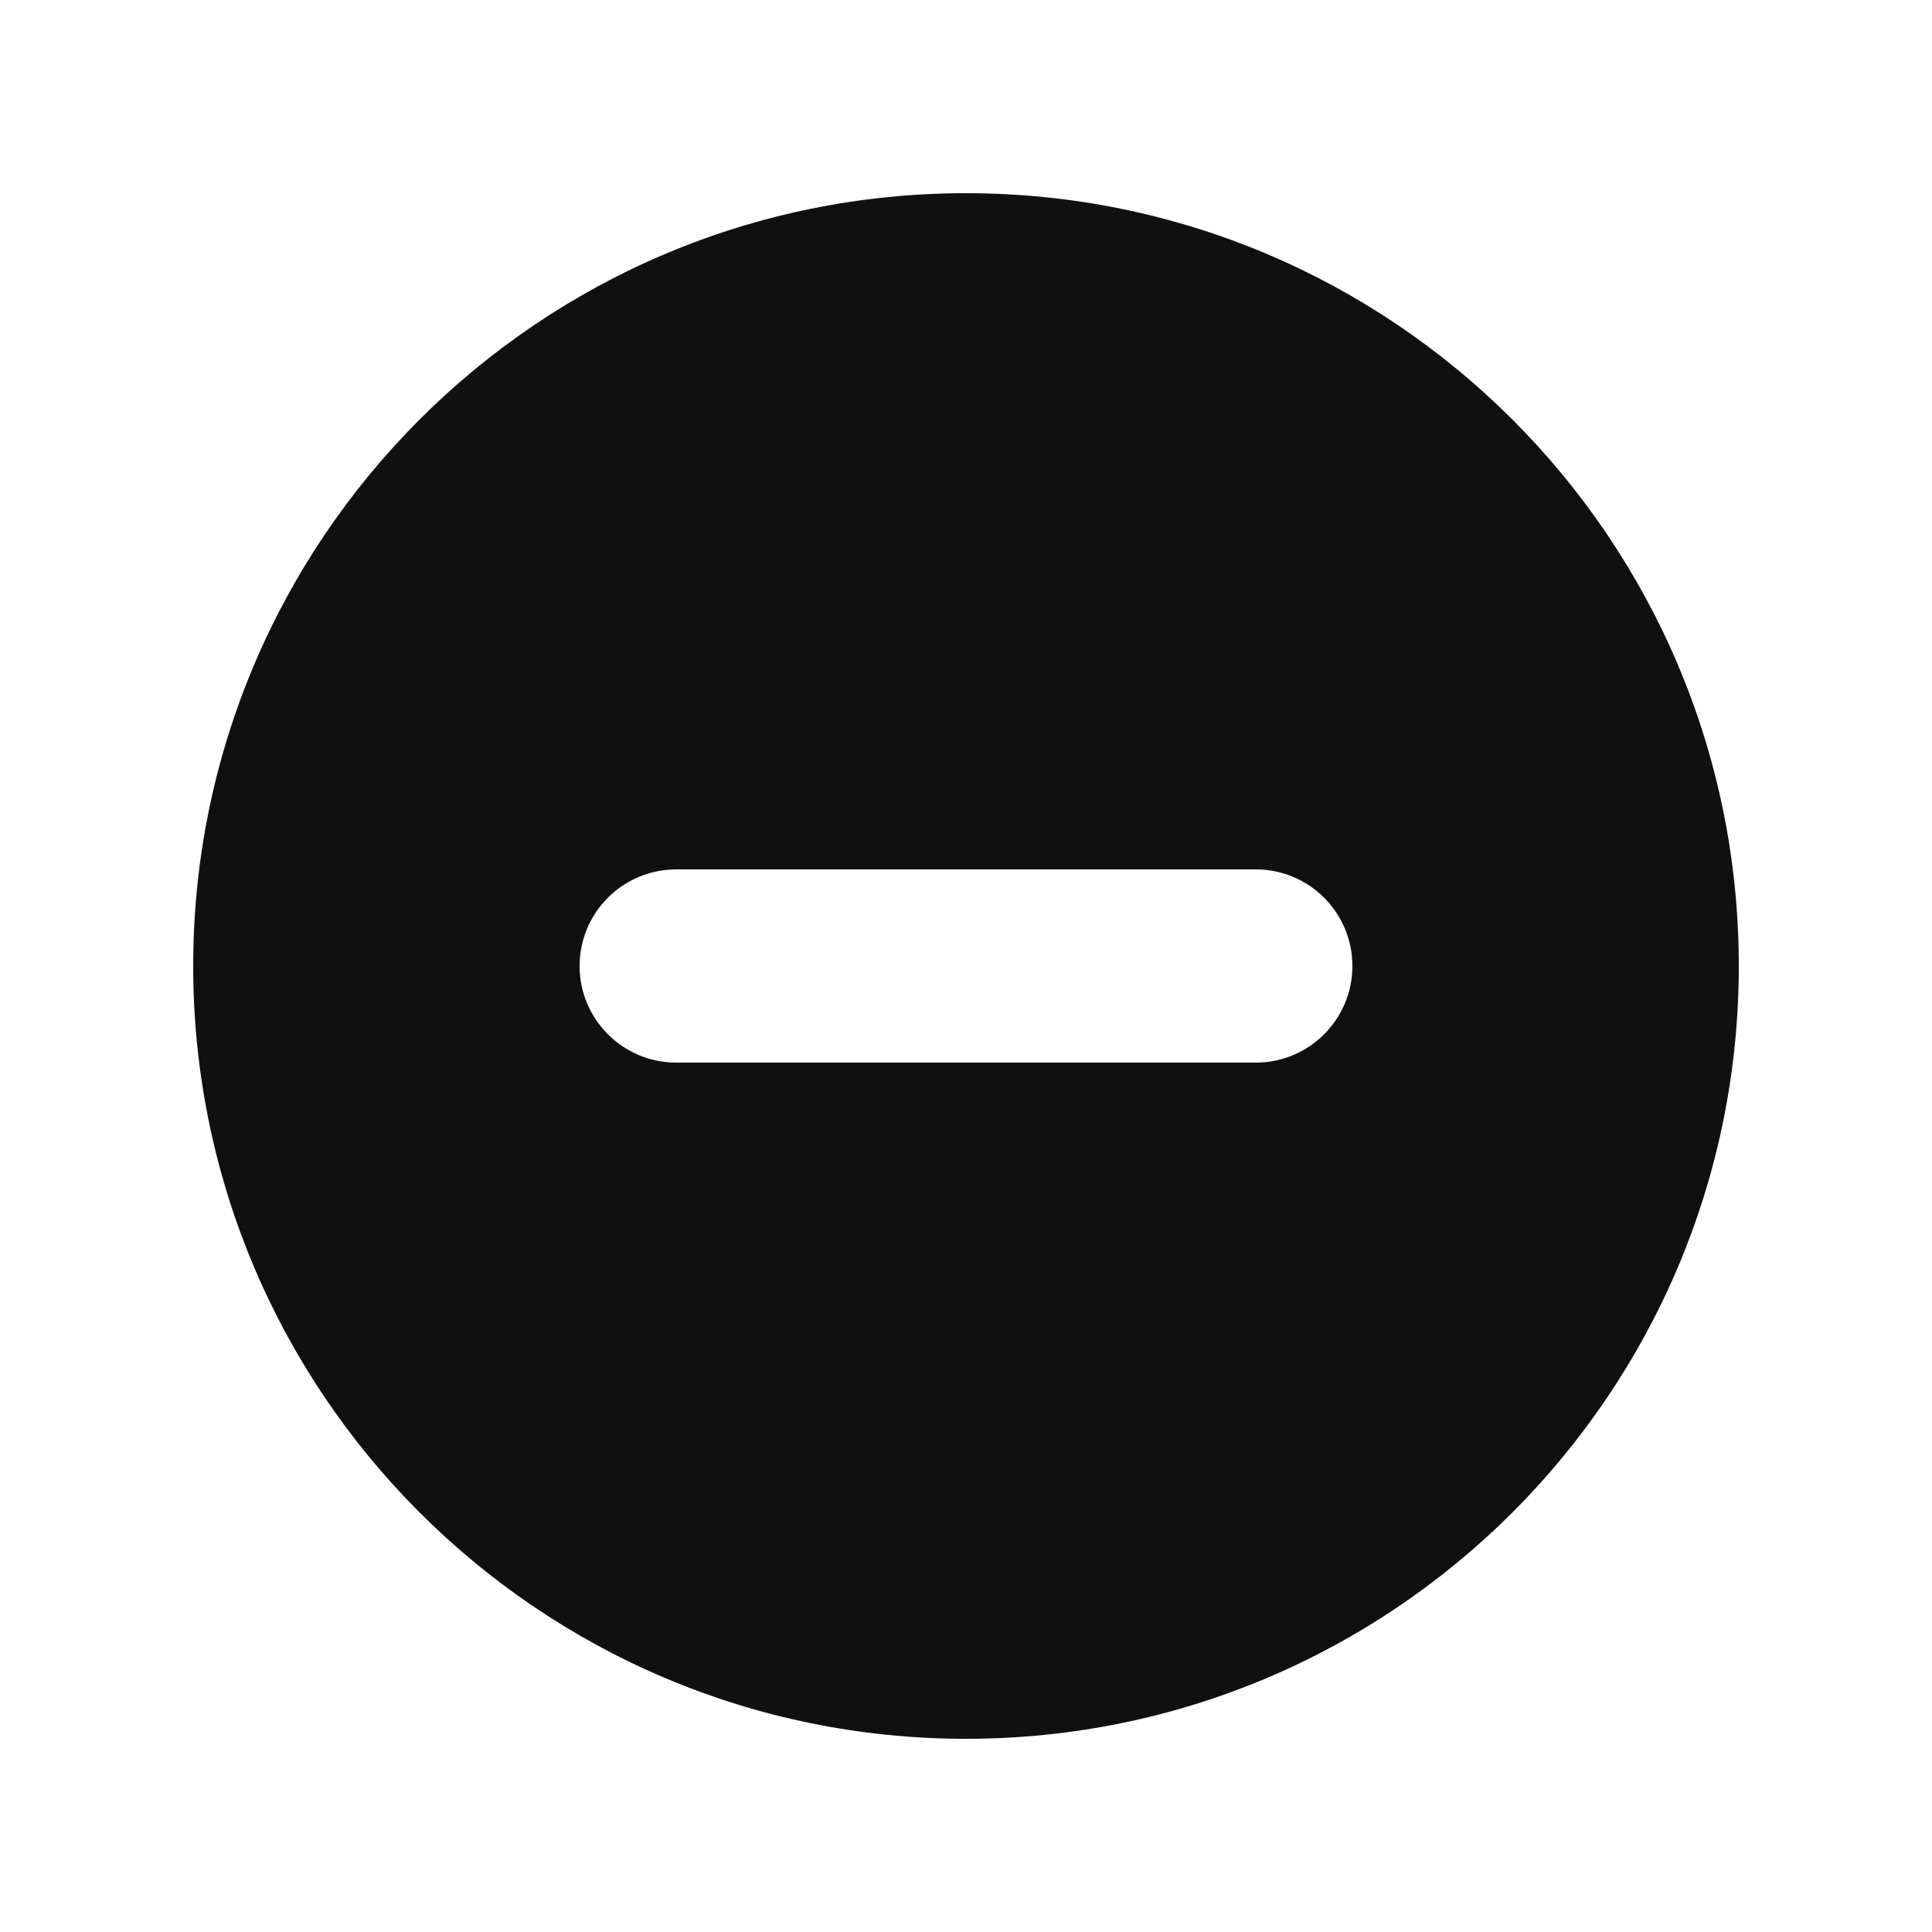
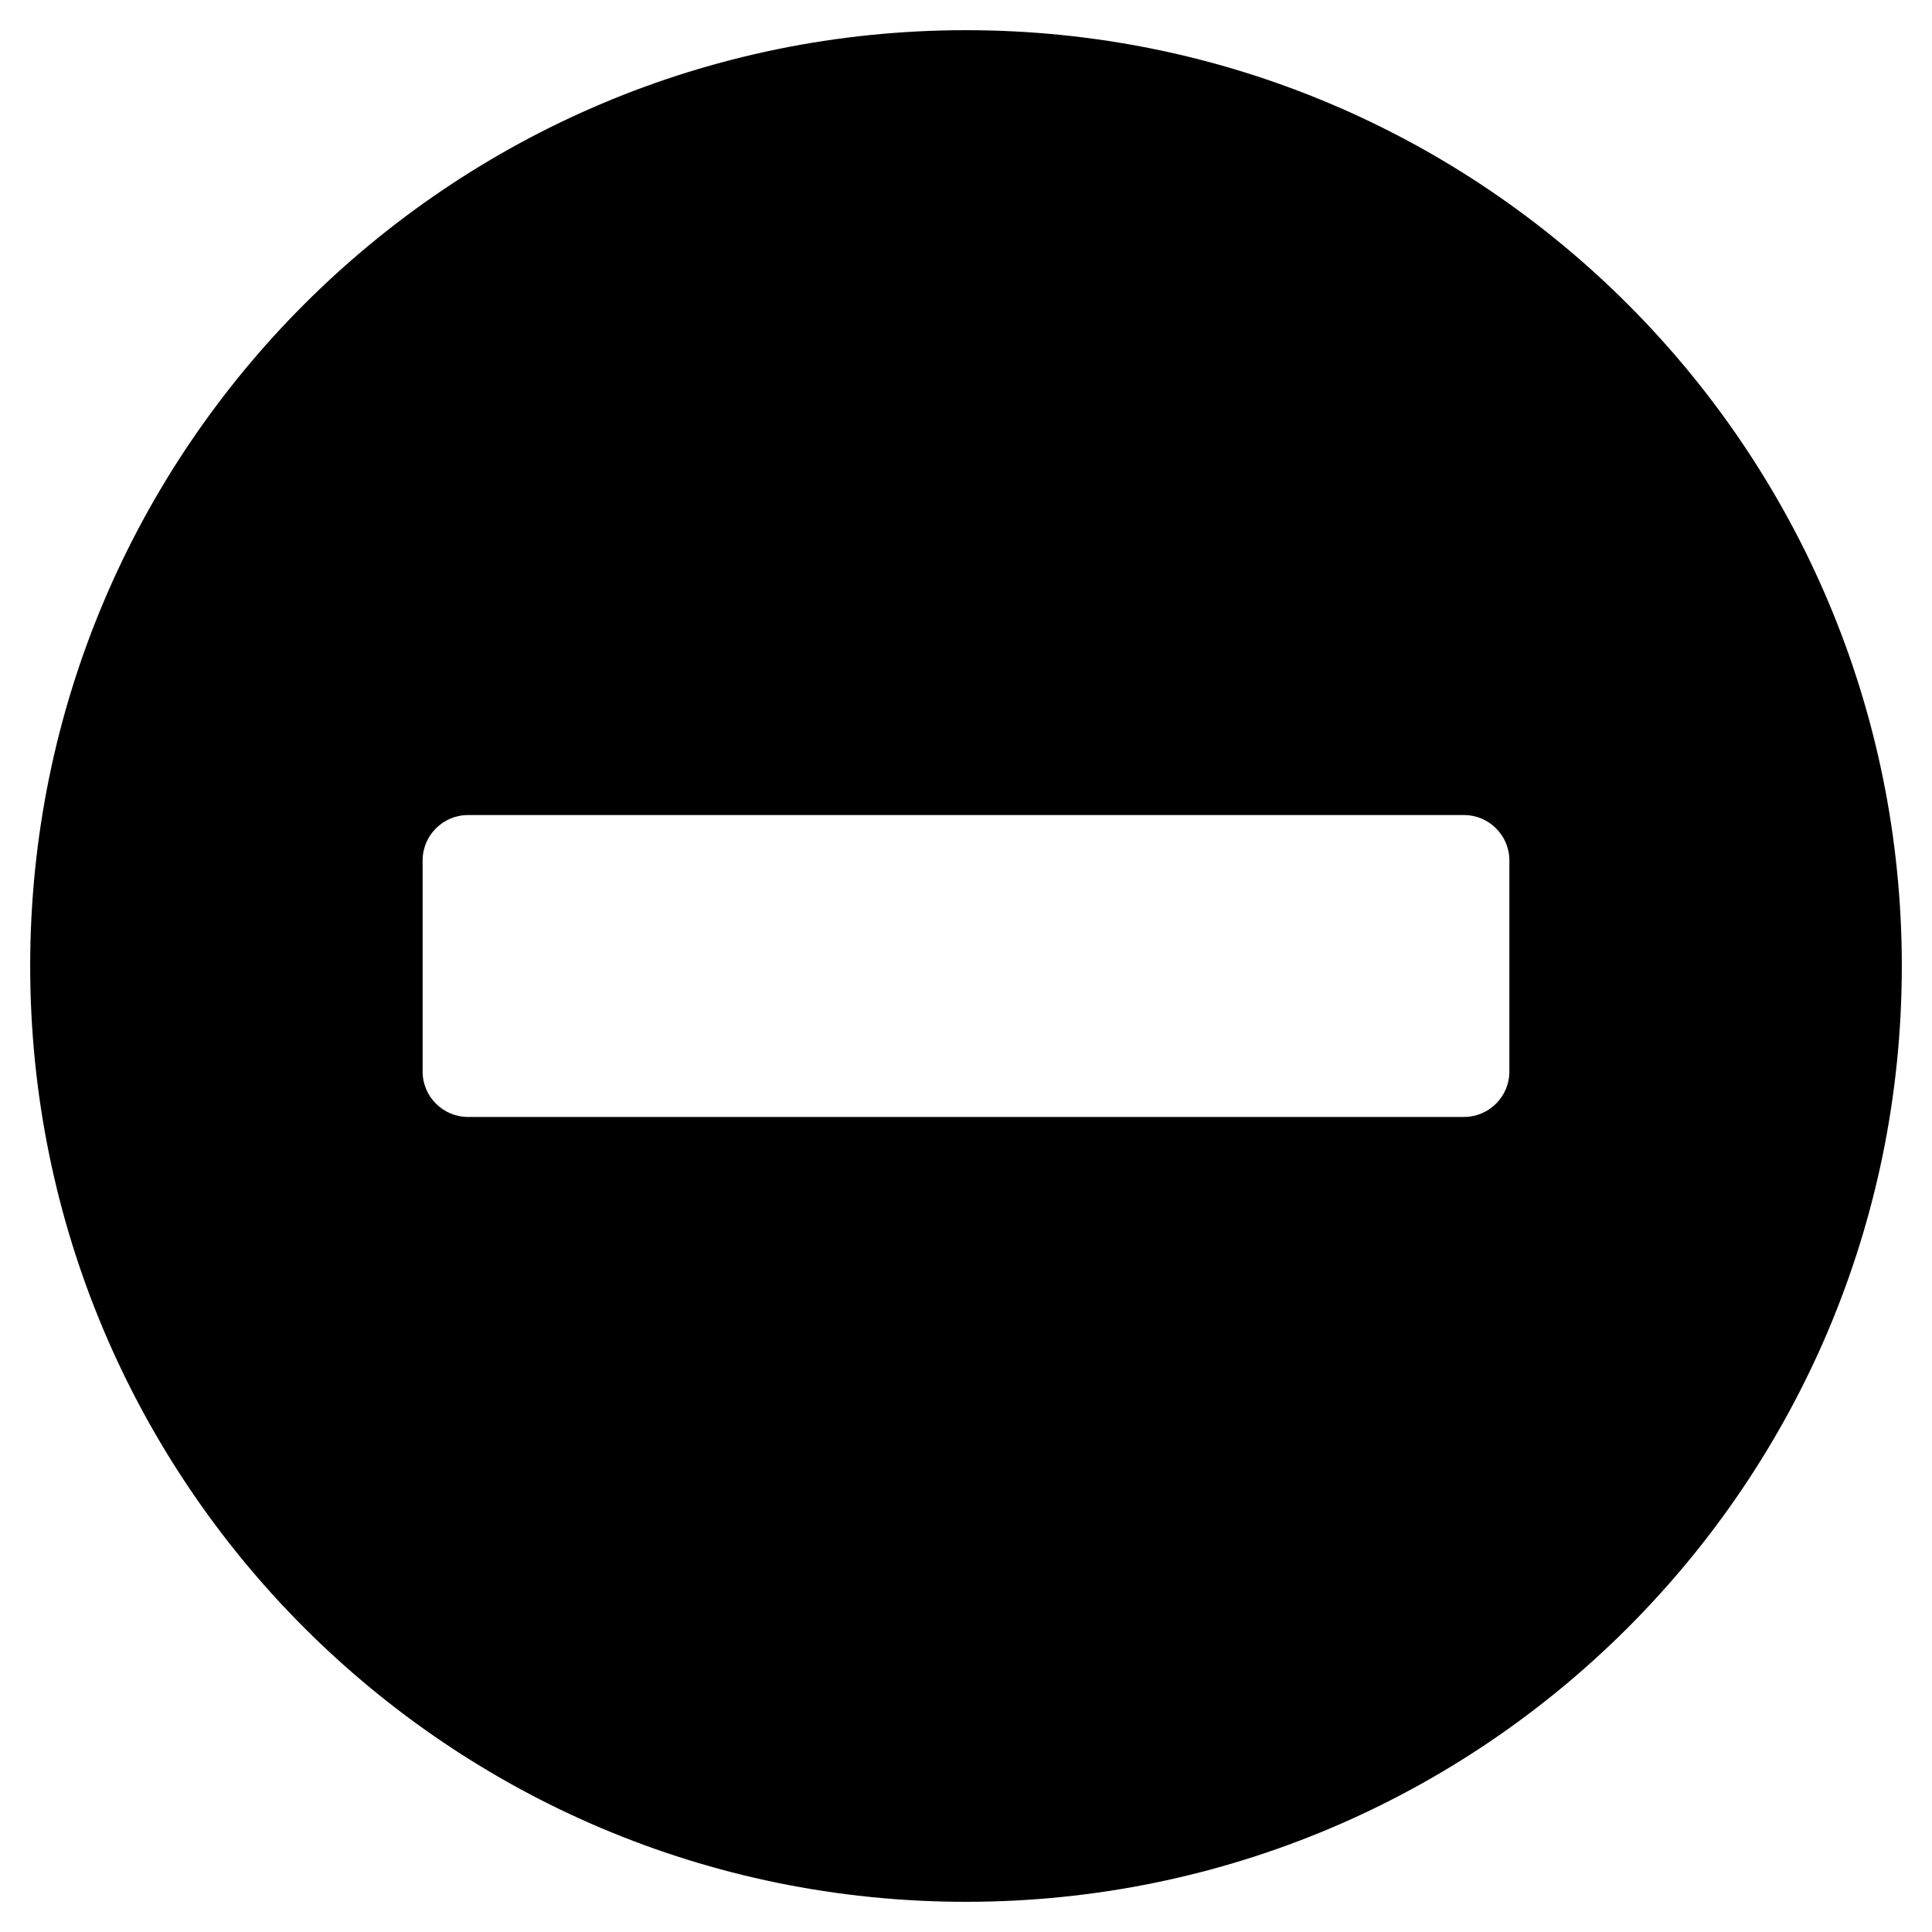
- <svg xmlns="http://www.w3.org/2000/svg" width="20" height="20" viewBox="0 0 20 20" fill="none">
-   <path fill-rule="evenodd" clip-rule="evenodd" d="M10 18C14.418 18 18 14.418 18 10C18 5.582 14.418 2 10 2C5.582 2 2 5.582 2 10C2 14.418 5.582 18 10 18ZM7 9C6.448 9 6 9.448 6 10C6 10.552 6.448 11 7 11H13C13.552 11 14 10.552 14 10C14 9.448 13.552 9 13 9H7Z" fill="#101011" />
+ <svg xmlns="http://www.w3.org/2000/svg" viewBox="0 0 512 512">
+   <path d="M256 8C119 8 8 119 8 256s111 248 248 248 248-111 248-248S393 8 256 8zM124 296c-6.6 0-12-5.4-12-12v-56c0-6.6 5.4-12 12-12h264c6.6 0 12 5.4 12 12v56c0 6.6-5.4 12-12 12H124z" />
</svg>
